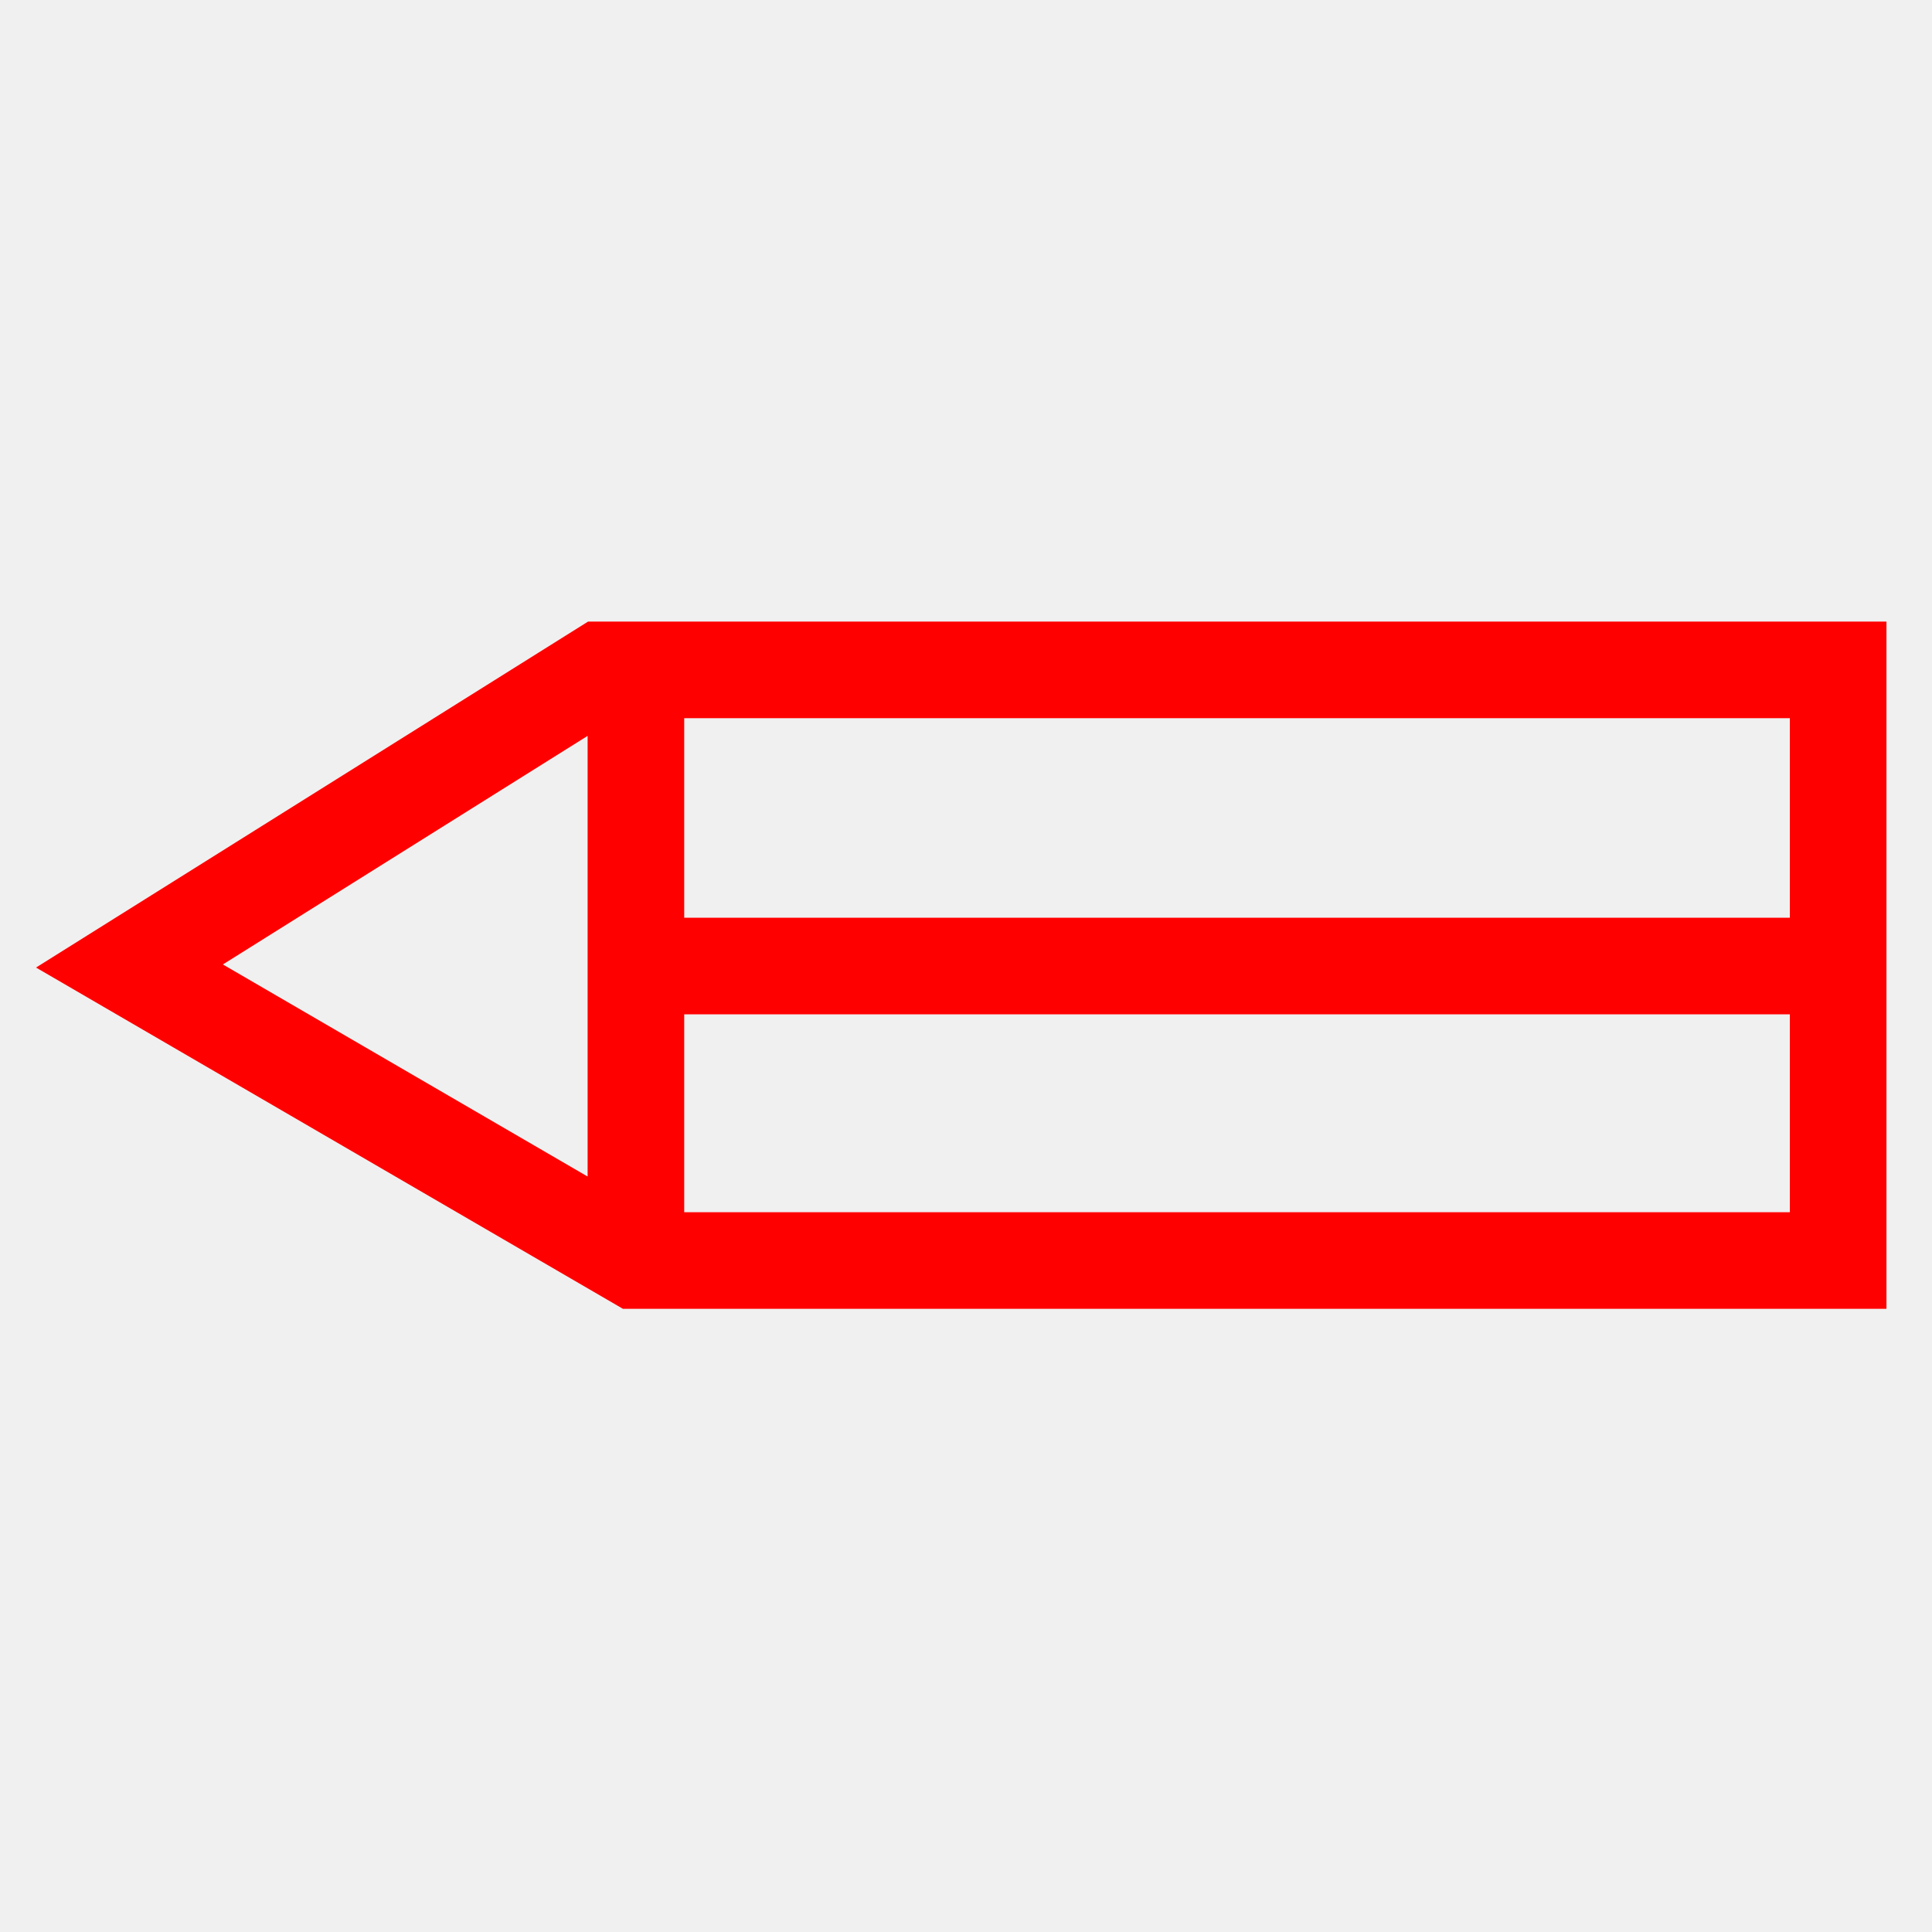
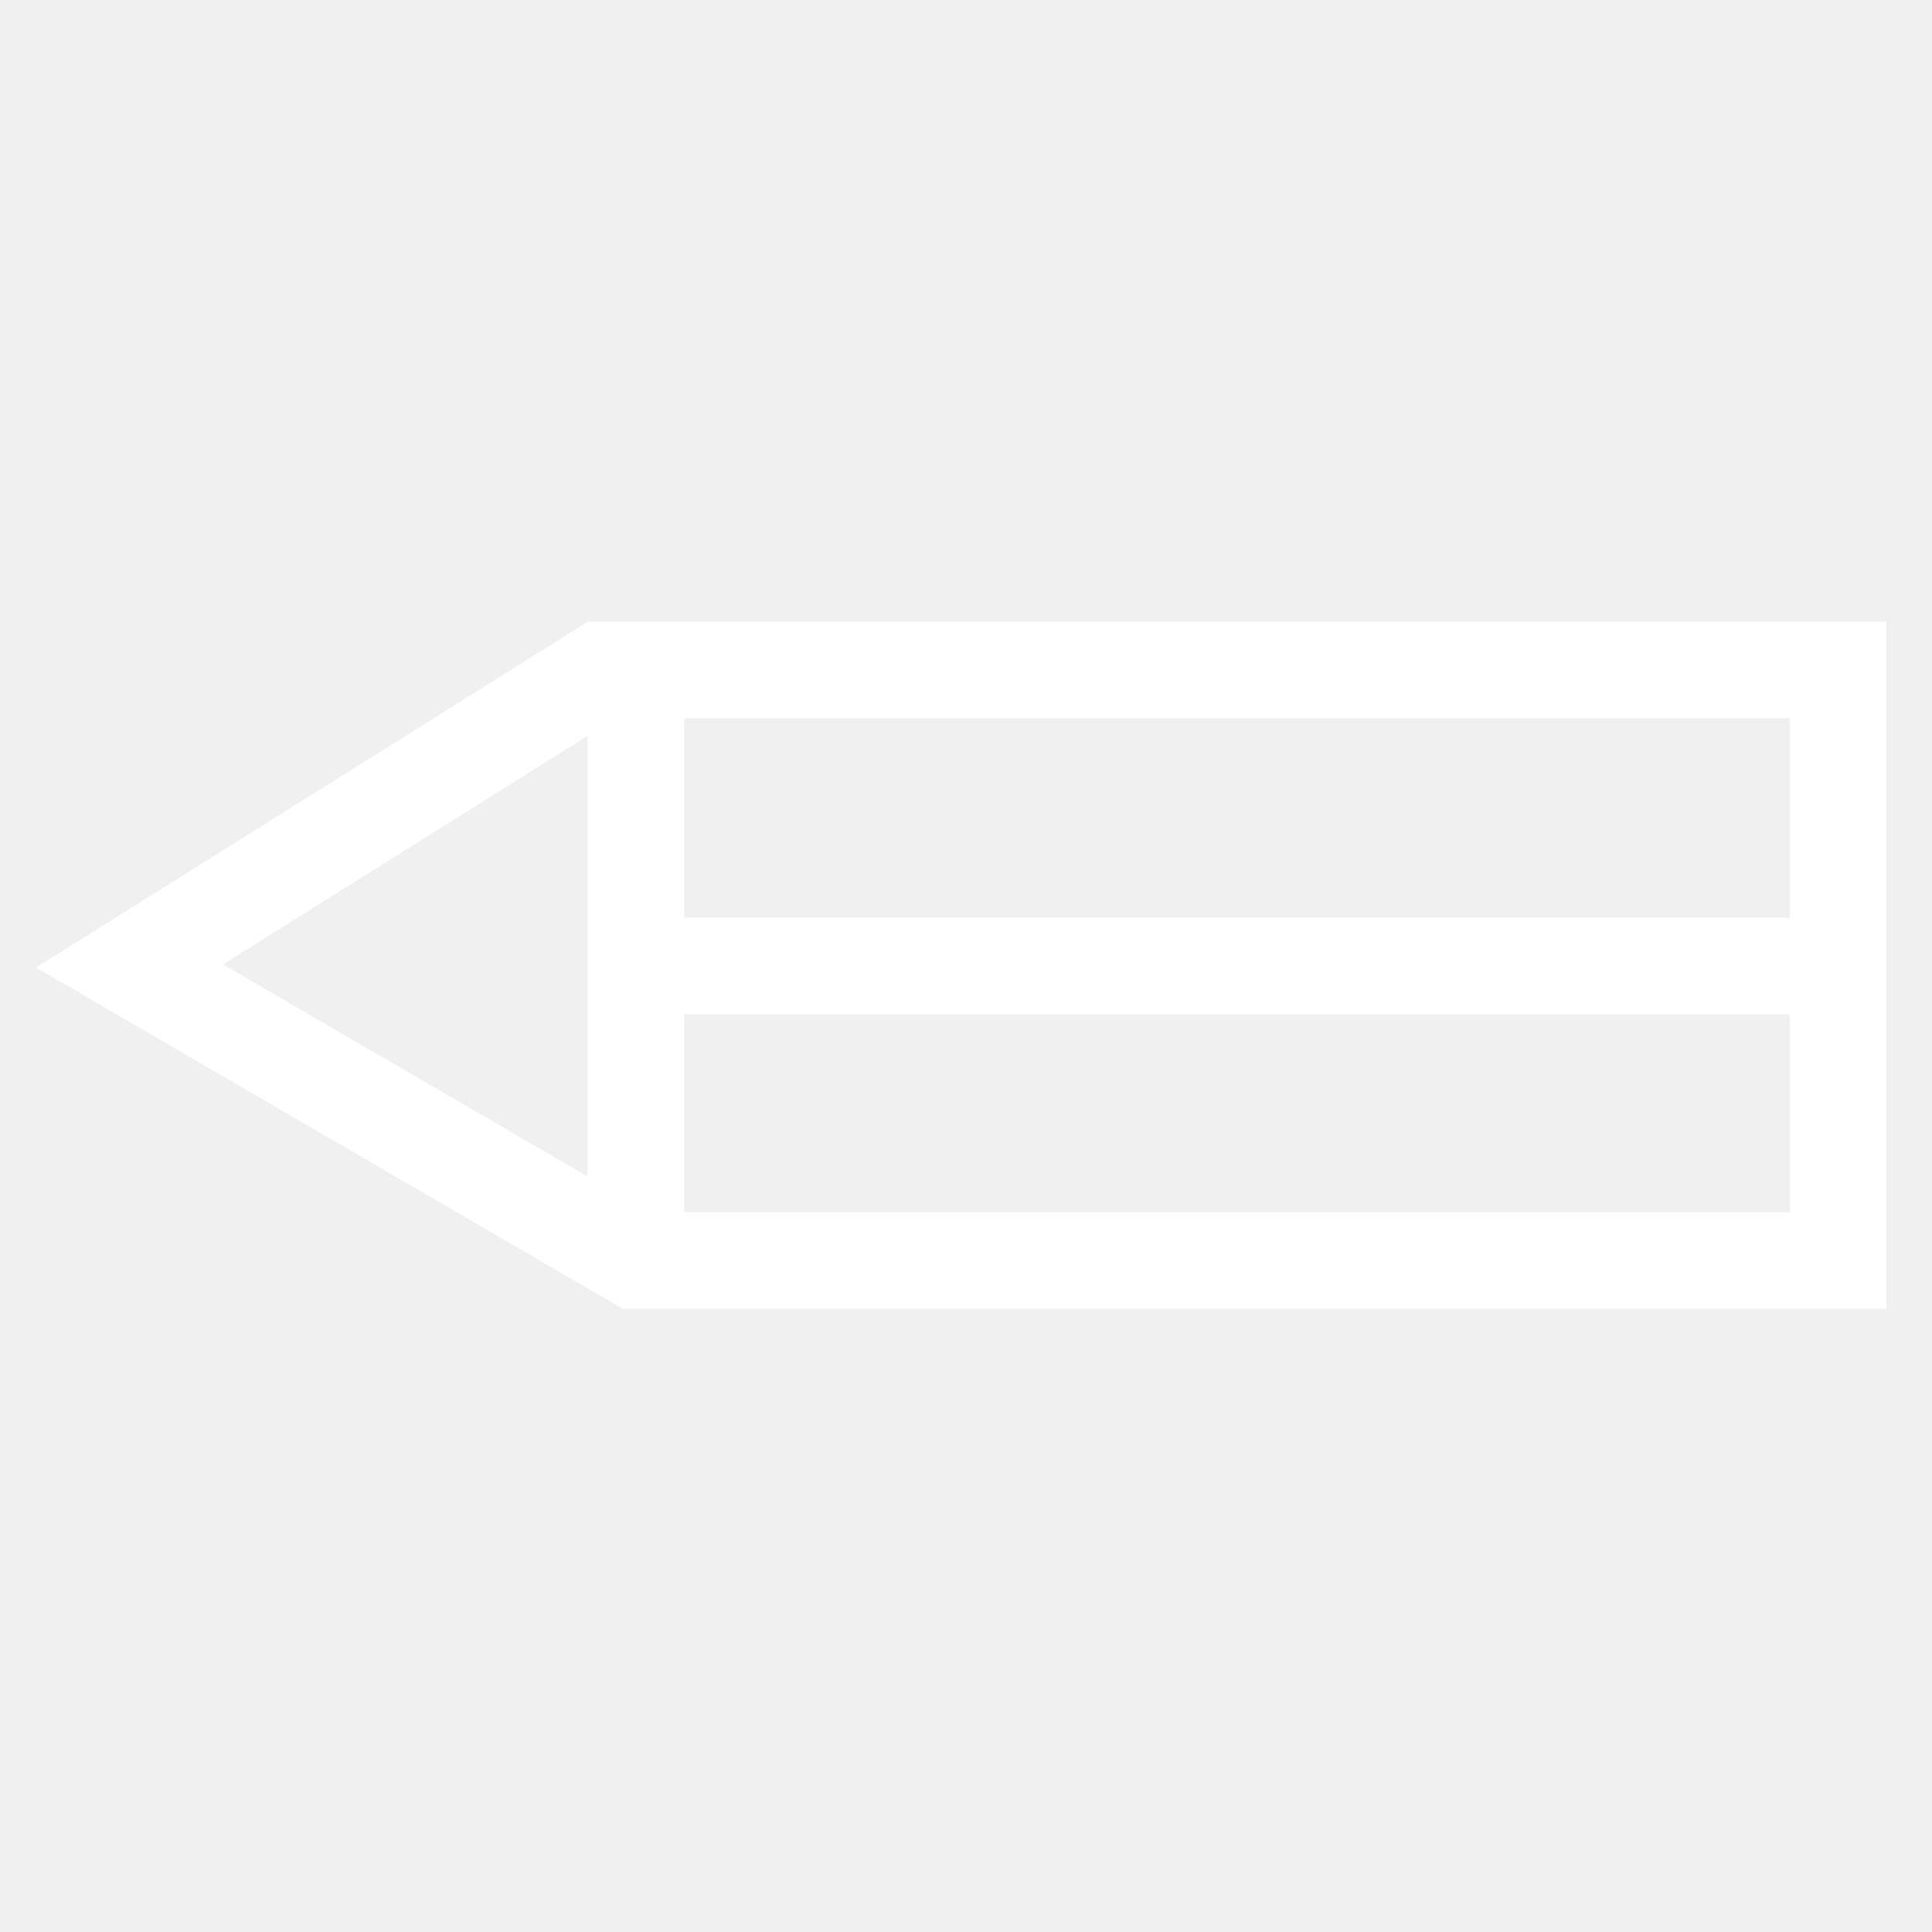
<svg xmlns="http://www.w3.org/2000/svg" version="1.1" width="200" height="200">
  <plot Angle="0" OriginalAngle="270" size="1mr" Attitude="1" Type="plotsbl_point" dl="13.4,100" xOrigin="0.067" yOrigin="0.5" Name="航空母舰" />
-   <path style="fill:none;stroke:#ff0000;stroke-width:10;stroke-linecap:butt;stroke-linejoin:miter;stroke-miterlimit:4;stroke-opacity:1;stroke-dasharray:none" d="m 65.684,100 124.6,0 M 65.829,69.347 l 0,61.139 M 13.4,100 62.312,69.347 l 127.973,0 0,61.139 -124.456,0 z" />
+   <path style="fill:none;stroke:#ffffff;stroke-width:10;stroke-linecap:butt;stroke-linejoin:miter;stroke-miterlimit:4;stroke-opacity:1;stroke-dasharray:none" d="m 65.684,100 124.6,0 M 65.829,69.347 l 0,61.139 M 13.4,100 62.312,69.347 l 127.973,0 0,61.139 -124.456,0 z" />
</svg>
